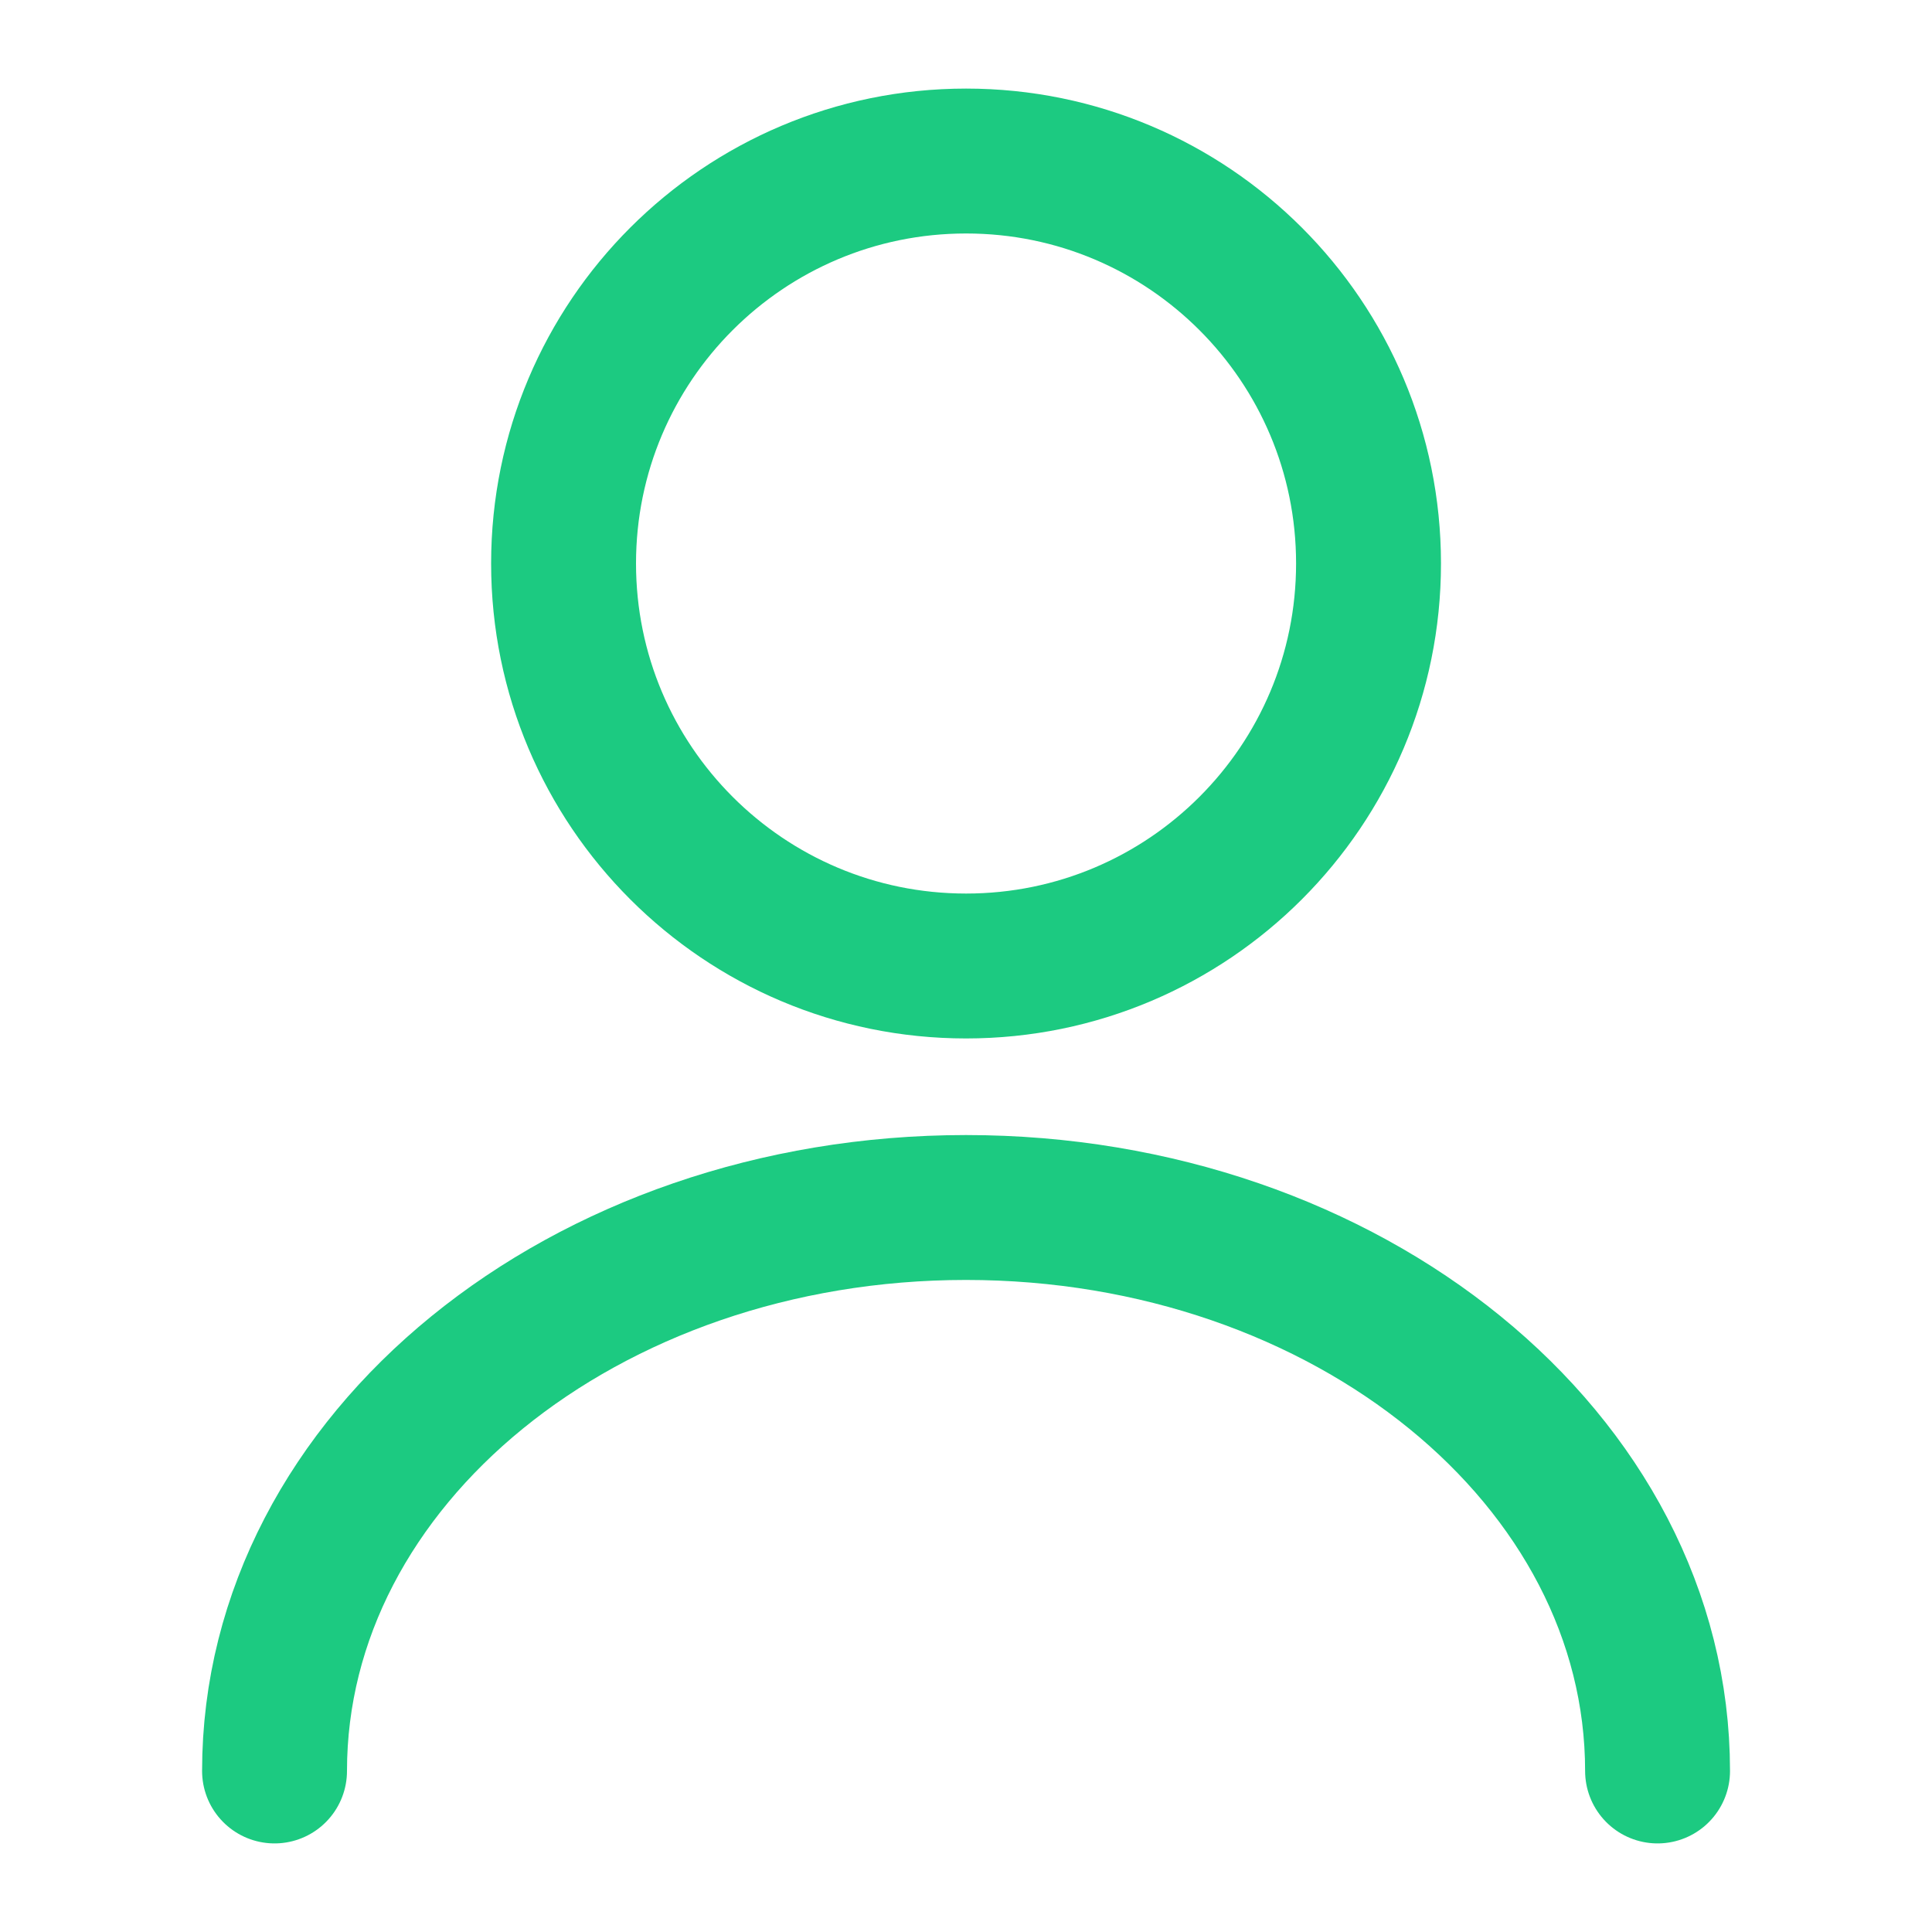
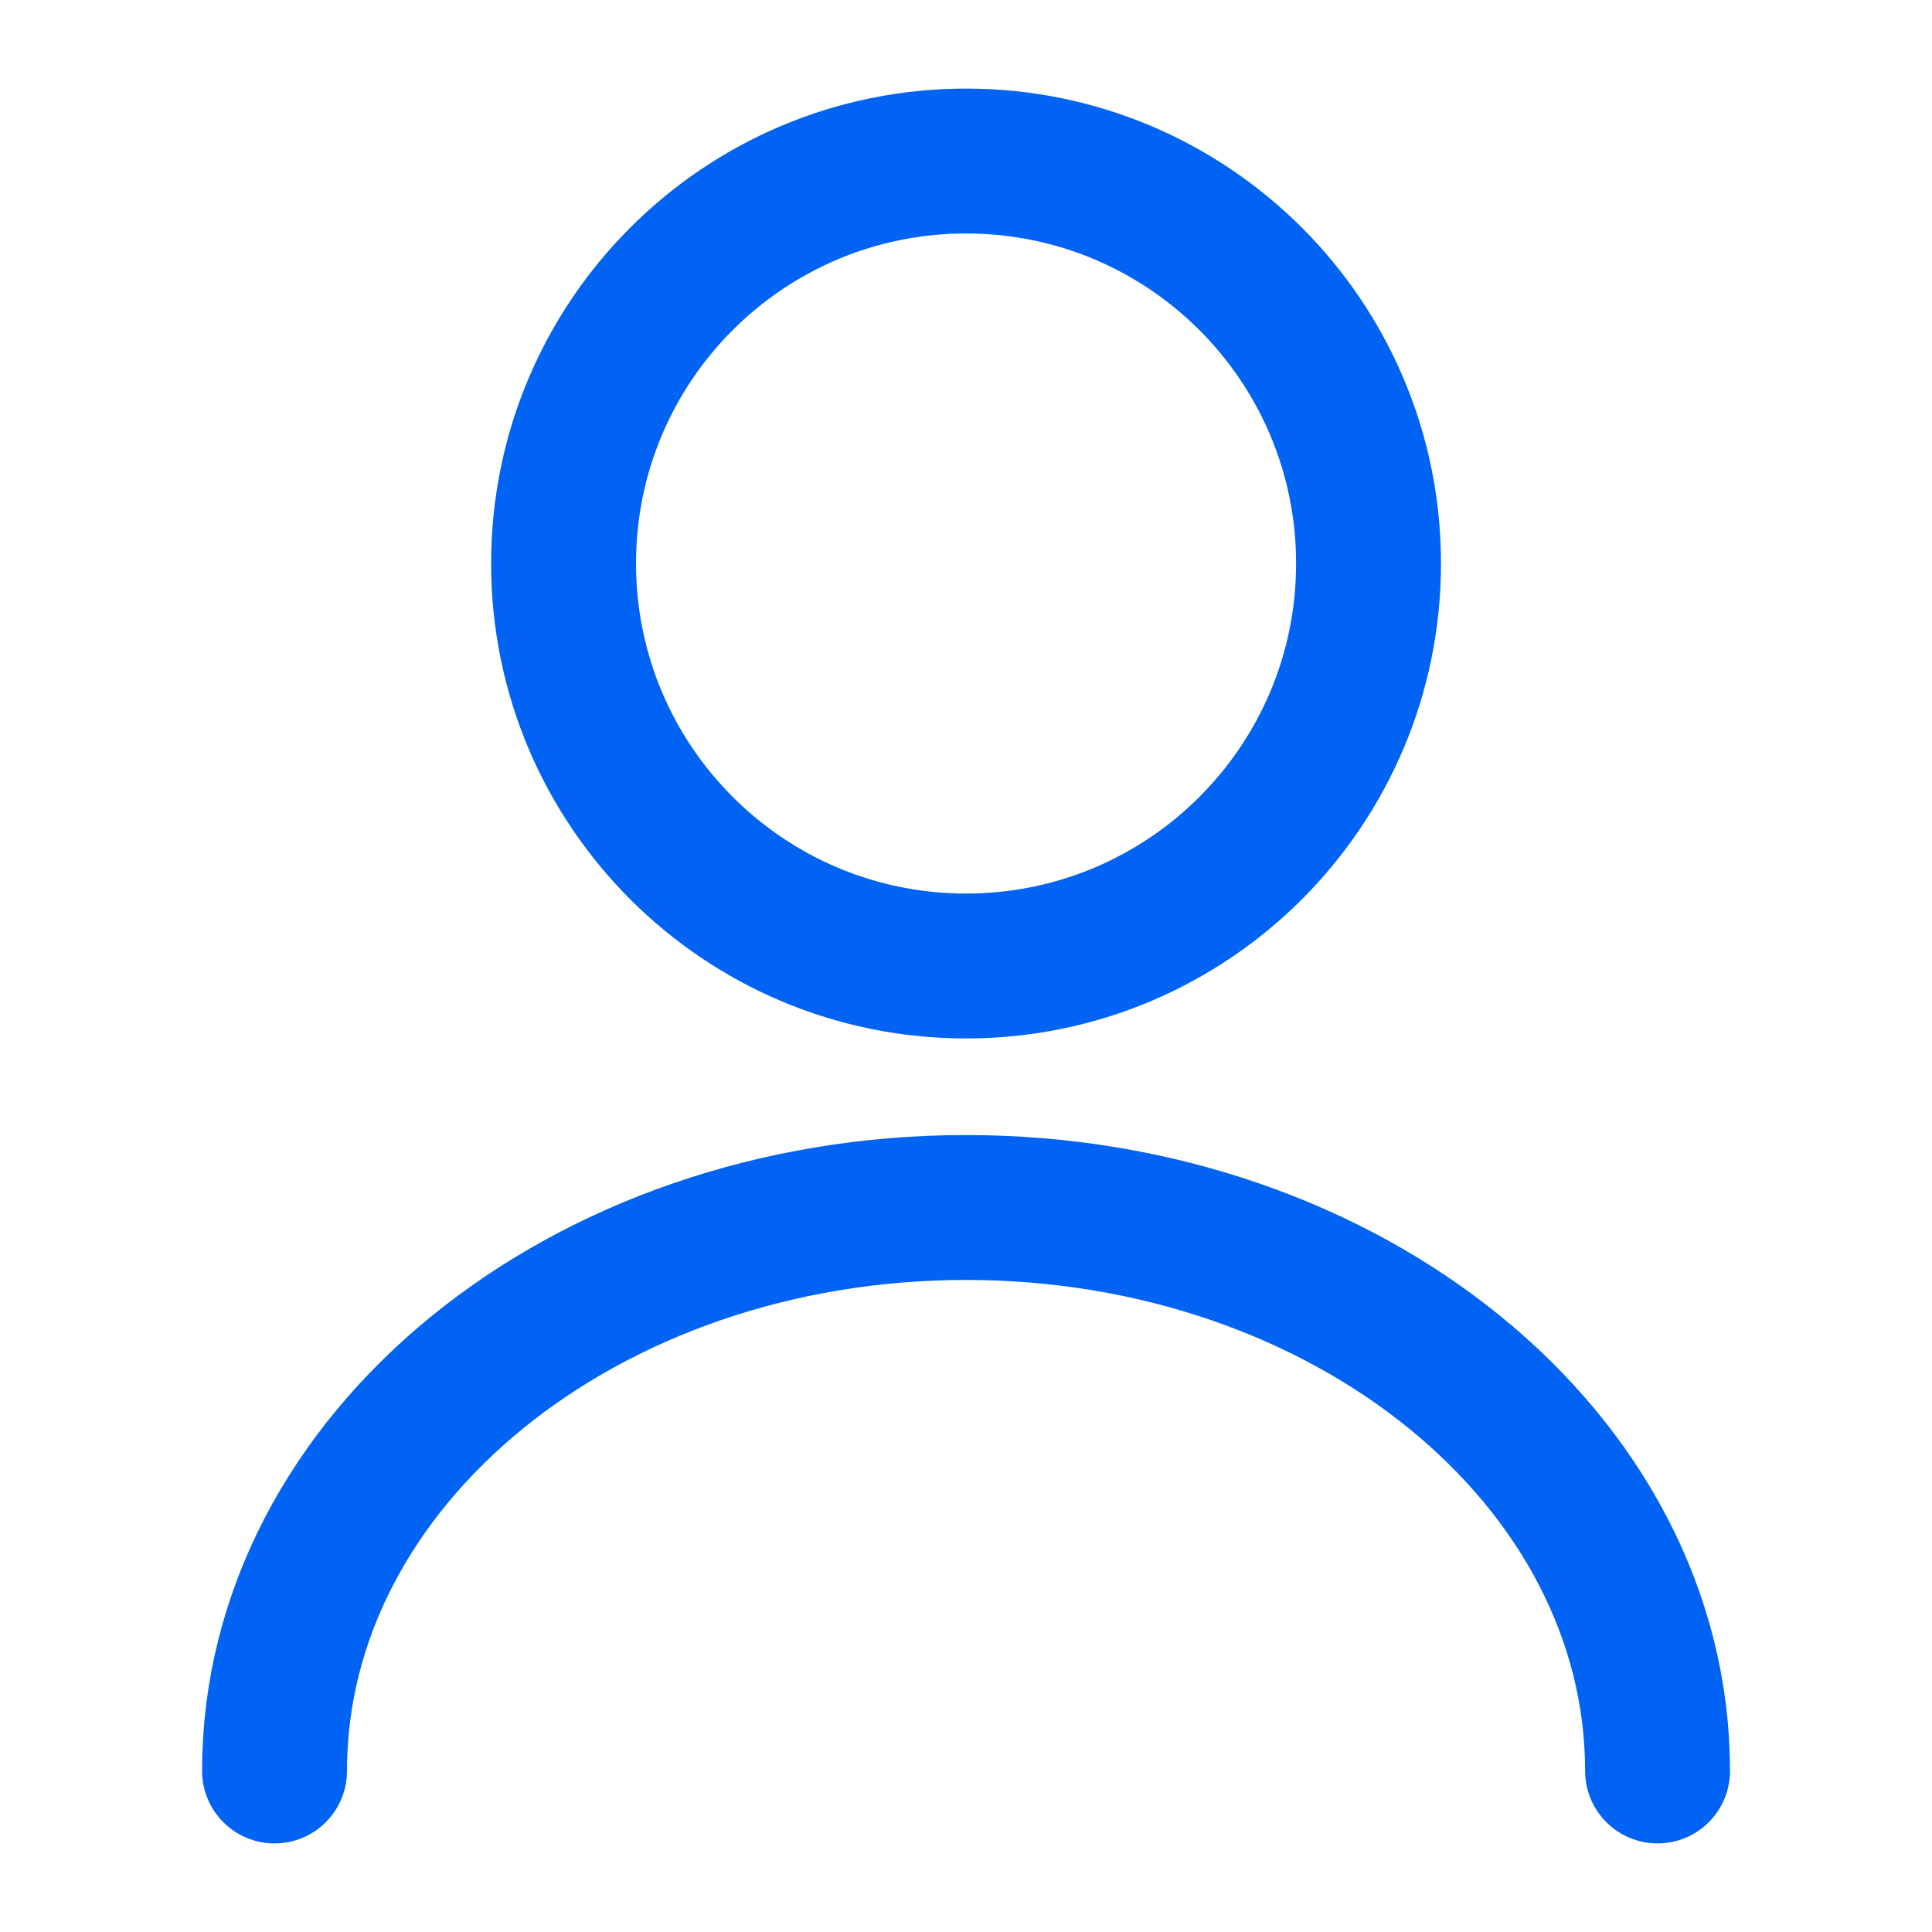
<svg xmlns="http://www.w3.org/2000/svg" width="20" height="20" viewBox="0 0 20 20" fill="none">
-   <path d="M10.001 10C12.302 10 14.167 8.134 14.167 5.833C14.167 3.532 12.302 1.667 10.001 1.667C7.699 1.667 5.834 3.532 5.834 5.833C5.834 8.134 7.699 10 10.001 10Z" stroke="#1CCA81" stroke-width="1.5" stroke-linecap="round" stroke-linejoin="round" />
-   <path d="M17.159 18.333C17.159 15.108 13.95 12.5 10 12.5C6.05 12.5 2.842 15.108 2.842 18.333" stroke="#1CCA81" stroke-width="1.5" stroke-linecap="round" stroke-linejoin="round" />
+   <path d="M10.001 10C12.302 10 14.167 8.134 14.167 5.833C14.167 3.532 12.302 1.667 10.001 1.667C7.699 1.667 5.834 3.532 5.834 5.833C5.834 8.134 7.699 10 10.001 10Z" stroke="#0063F4" stroke-width="1.5" stroke-linecap="round" stroke-linejoin="round" />
+   <path d="M17.159 18.333C17.159 15.108 13.95 12.5 10 12.5C6.05 12.5 2.842 15.108 2.842 18.333" stroke="#0063F4" stroke-width="1.5" stroke-linecap="round" stroke-linejoin="round" />
</svg>
